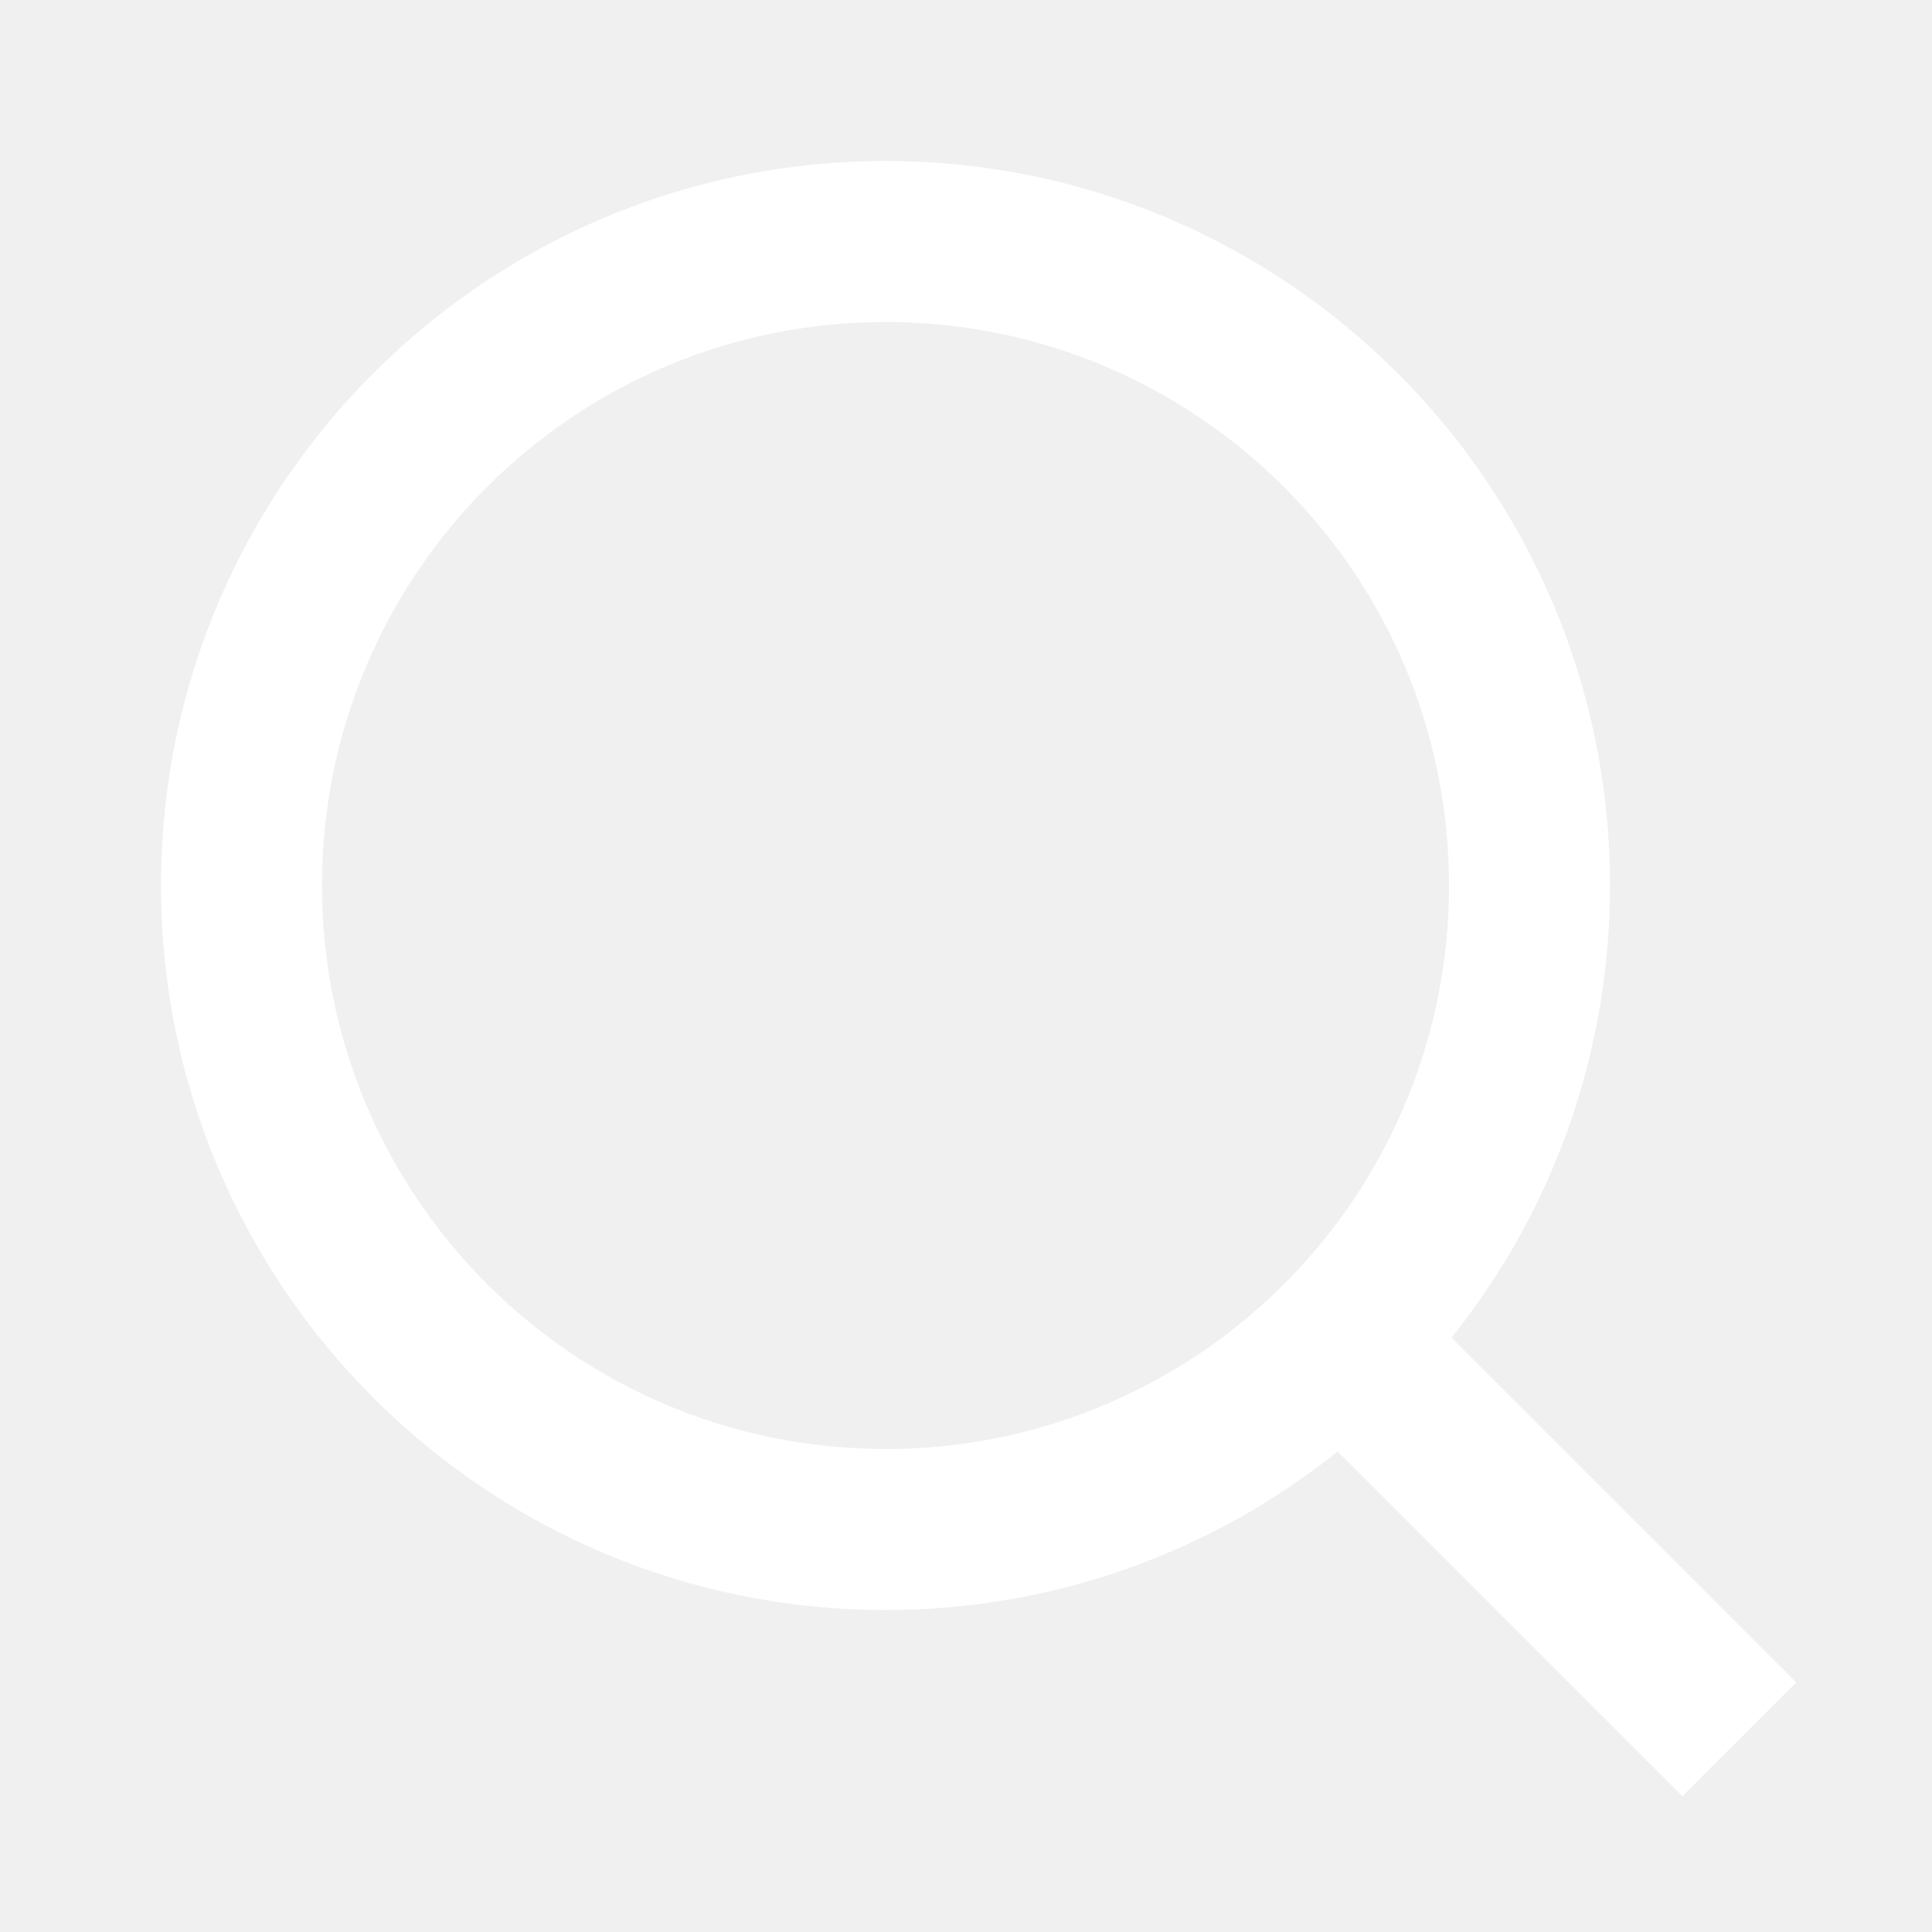
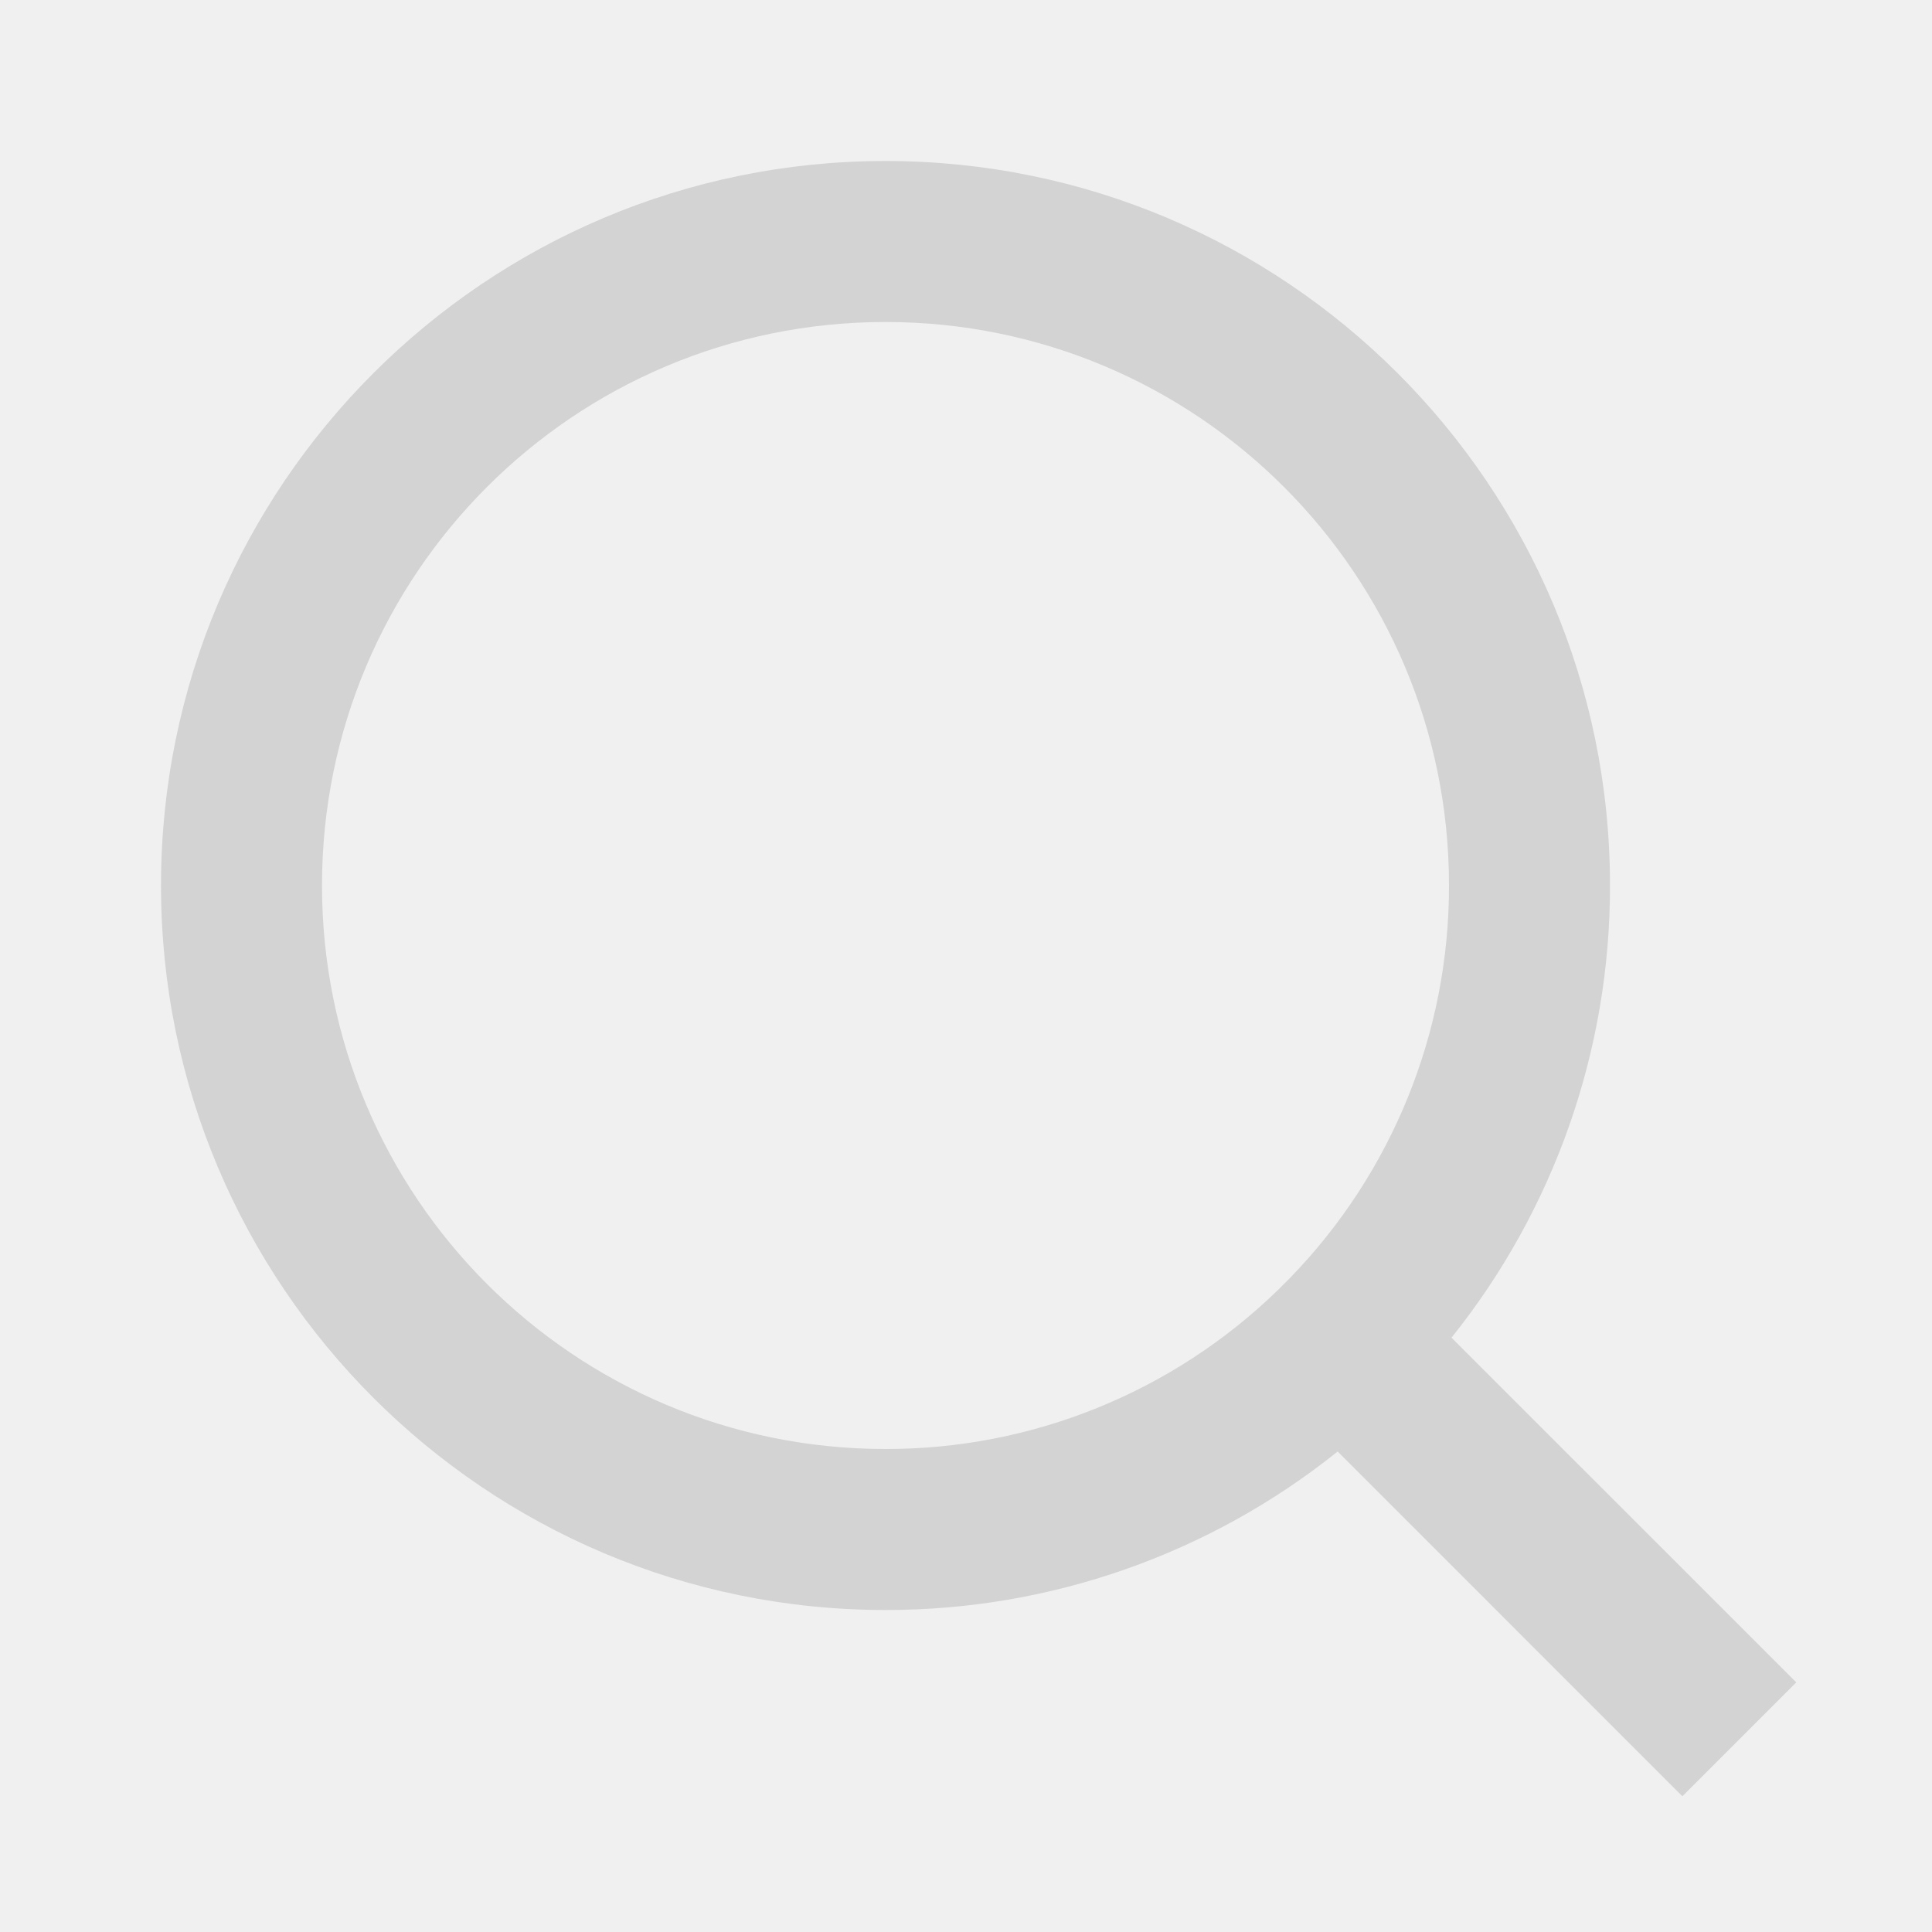
<svg xmlns="http://www.w3.org/2000/svg" viewBox="0 0 24 24" width="24" height="24">
  <path fill="none" d="M0 0h24v24H0z" />
-   <path d="M18.031 16.617l4.283 4.282-1.415 1.415-4.282-4.283A8.96 8.96 0 0 1 11 20c-4.968 0-9-4.032-9-9s4.032-9 9-9 9 4.032 9 9a8.96 8.96 0 0 1-1.969 5.617zm-2.006-.742A6.977 6.977 0 0 0 18 11c0-3.868-3.133-7-7-7-3.868 0-7 3.132-7 7 0 3.867 3.132 7 7 7a6.977 6.977 0 0 0 4.875-1.975l.15-.15z" fill="white" />
+   <path d="M18.031 16.617l4.283 4.282-1.415 1.415-4.282-4.283A8.96 8.96 0 0 1 11 20c-4.968 0-9-4.032-9-9s4.032-9 9-9 9 4.032 9 9a8.96 8.96 0 0 1-1.969 5.617zm-2.006-.742A6.977 6.977 0 0 0 18 11c0-3.868-3.133-7-7-7-3.868 0-7 3.132-7 7 0 3.867 3.132 7 7 7a6.977 6.977 0 0 0 4.875-1.975l.15-.15z" fill="lightgray" />
</svg>
